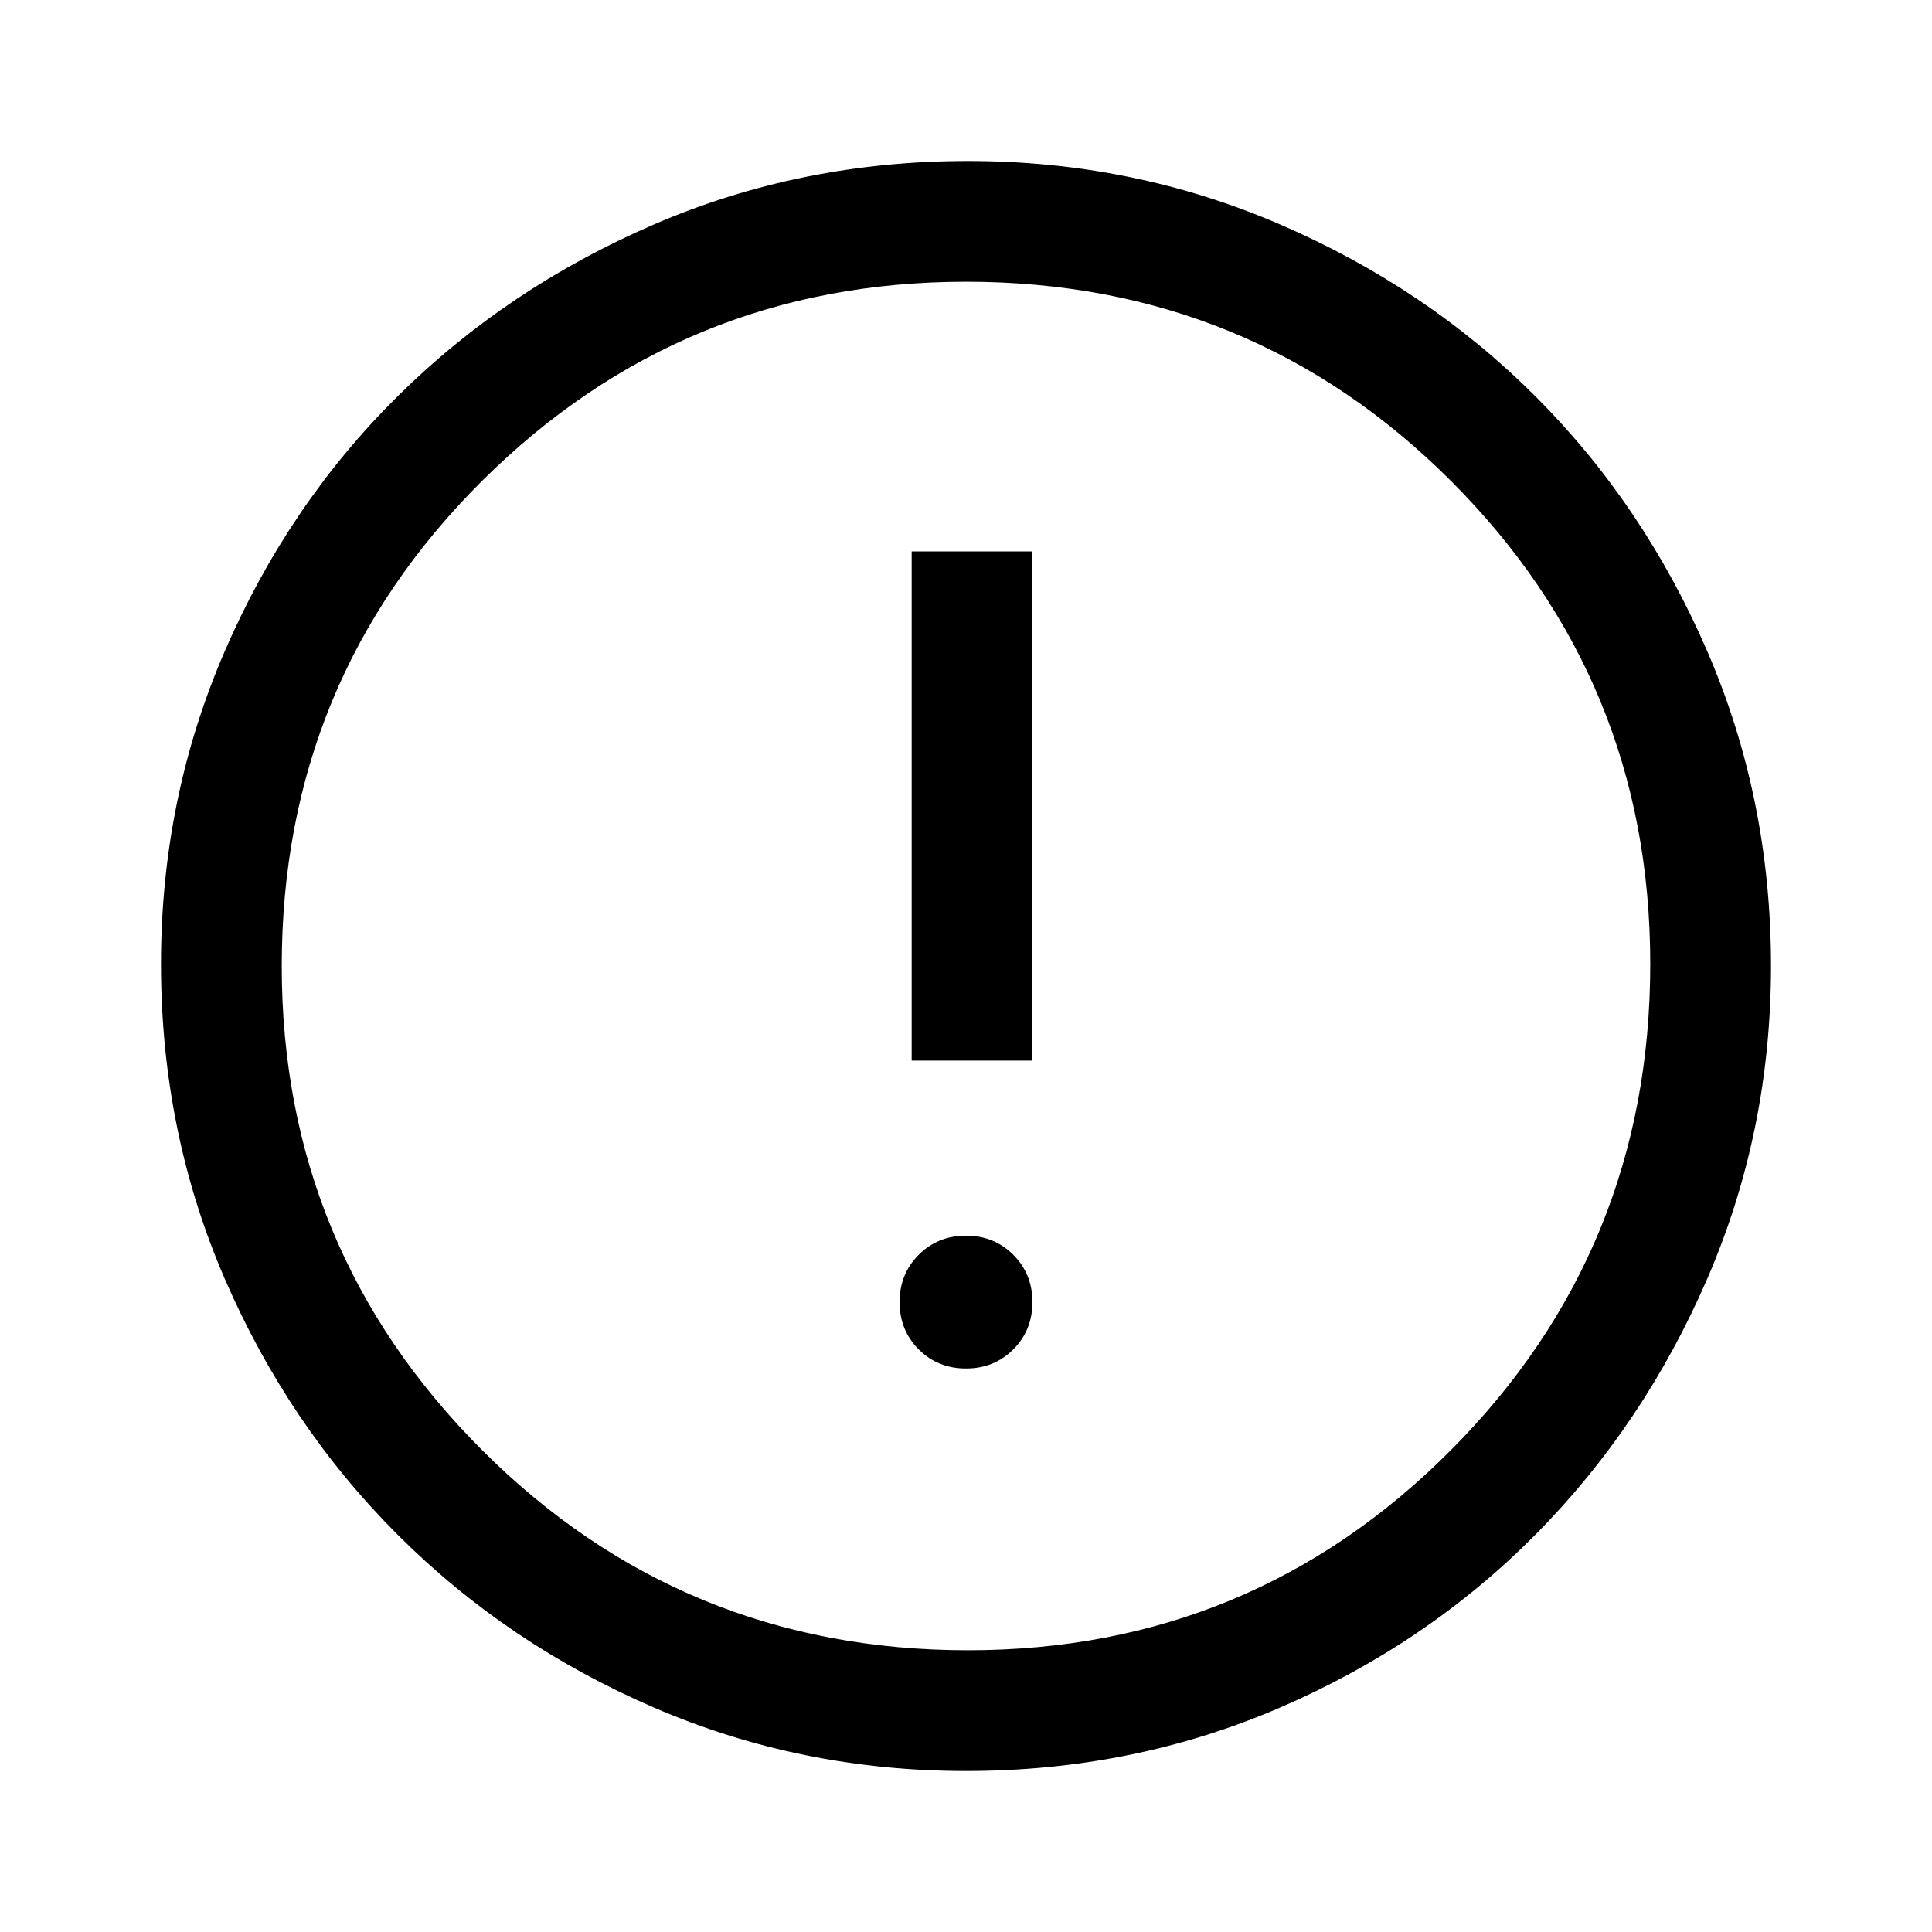
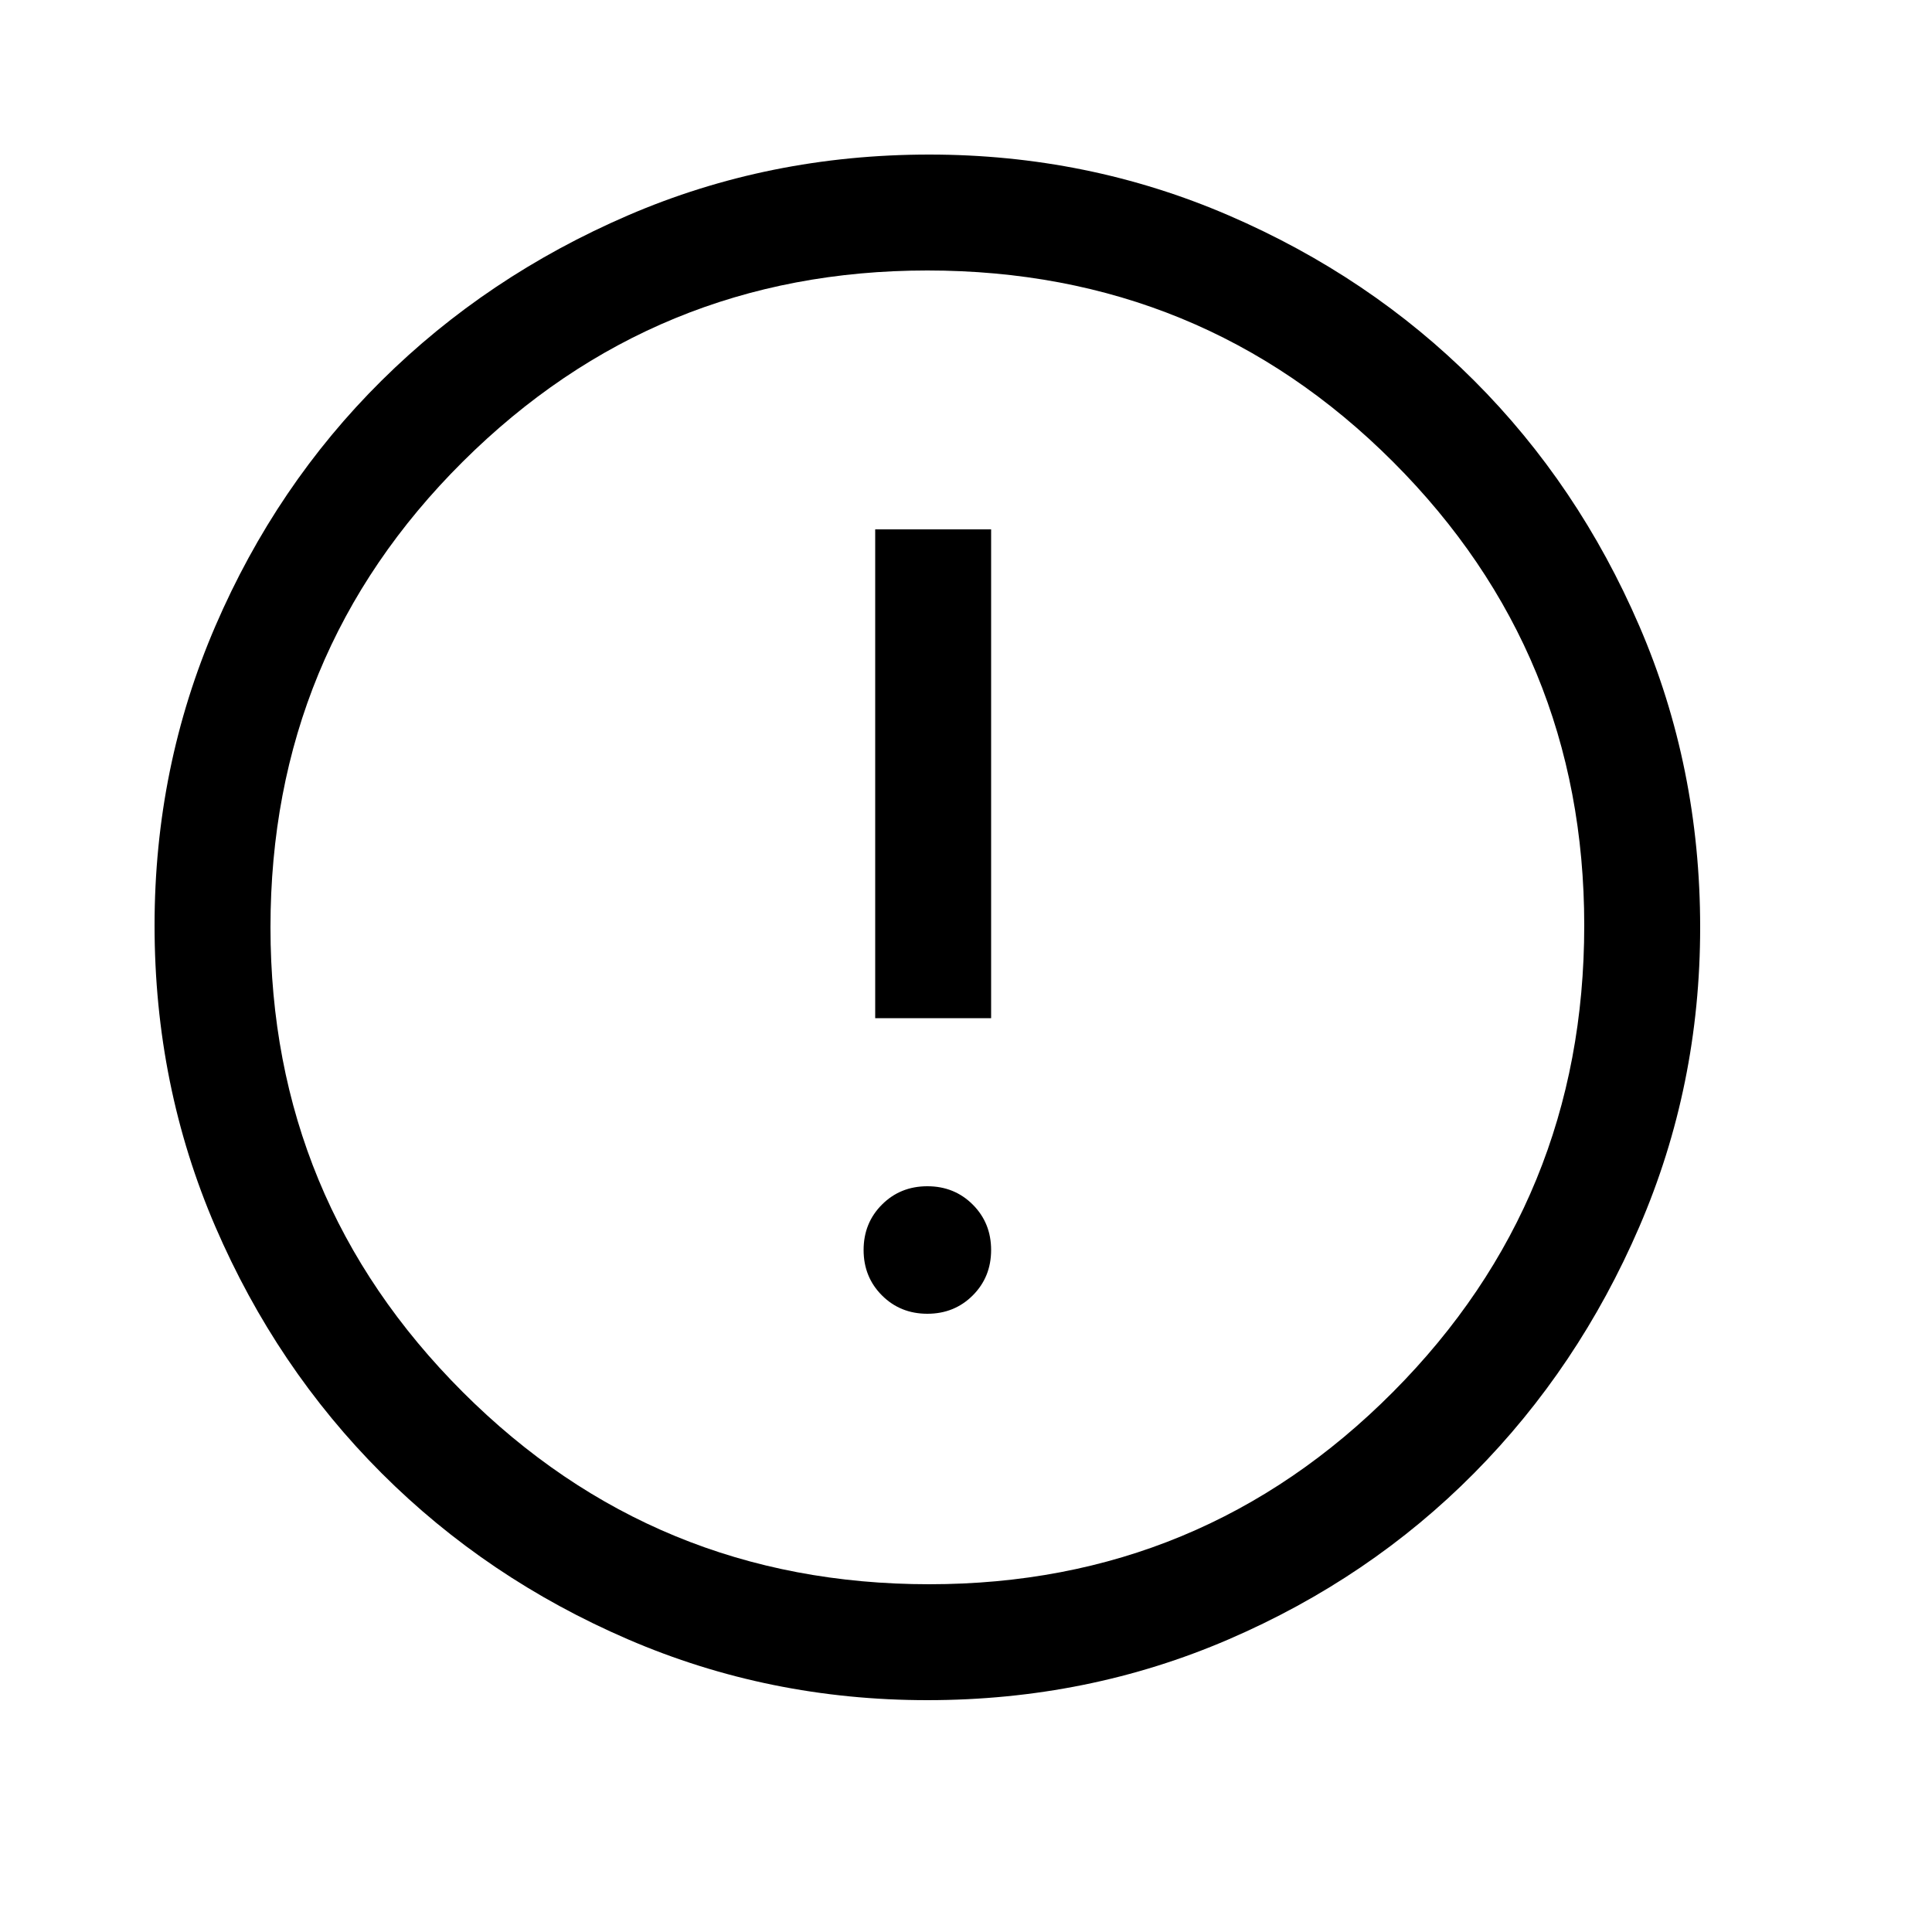
- <svg xmlns="http://www.w3.org/2000/svg" height="48" width="48">
+ <svg xmlns="http://www.w3.org/2000/svg" viewBox="0 0 50 50" width="100" height="100">
  <path d="M24 34q.7 0 1.175-.475.475-.475.475-1.175 0-.7-.475-1.175Q24.7 30.7 24 30.7q-.7 0-1.175.475-.475.475-.475 1.175 0 .7.475 1.175Q23.3 34 24 34Zm-1.35-7.65h3V13.7h-3ZM24 44q-4.1 0-7.75-1.575-3.65-1.575-6.375-4.3-2.725-2.725-4.3-6.375Q4 28.1 4 23.95q0-4.1 1.575-7.75 1.575-3.65 4.3-6.35 2.725-2.7 6.375-4.275Q19.9 4 24.05 4q4.1 0 7.75 1.575 3.65 1.575 6.35 4.275 2.7 2.7 4.275 6.35Q44 19.85 44 24q0 4.1-1.575 7.75-1.575 3.65-4.275 6.375t-6.35 4.3Q28.15 44 24 44Zm.05-3q7.05 0 12-4.975T41 23.95q0-7.05-4.95-12T24 7q-7.05 0-12.025 4.95Q7 16.9 7 24q0 7.05 4.975 12.025Q16.95 41 24.05 41ZM24 24Z" />
</svg>
